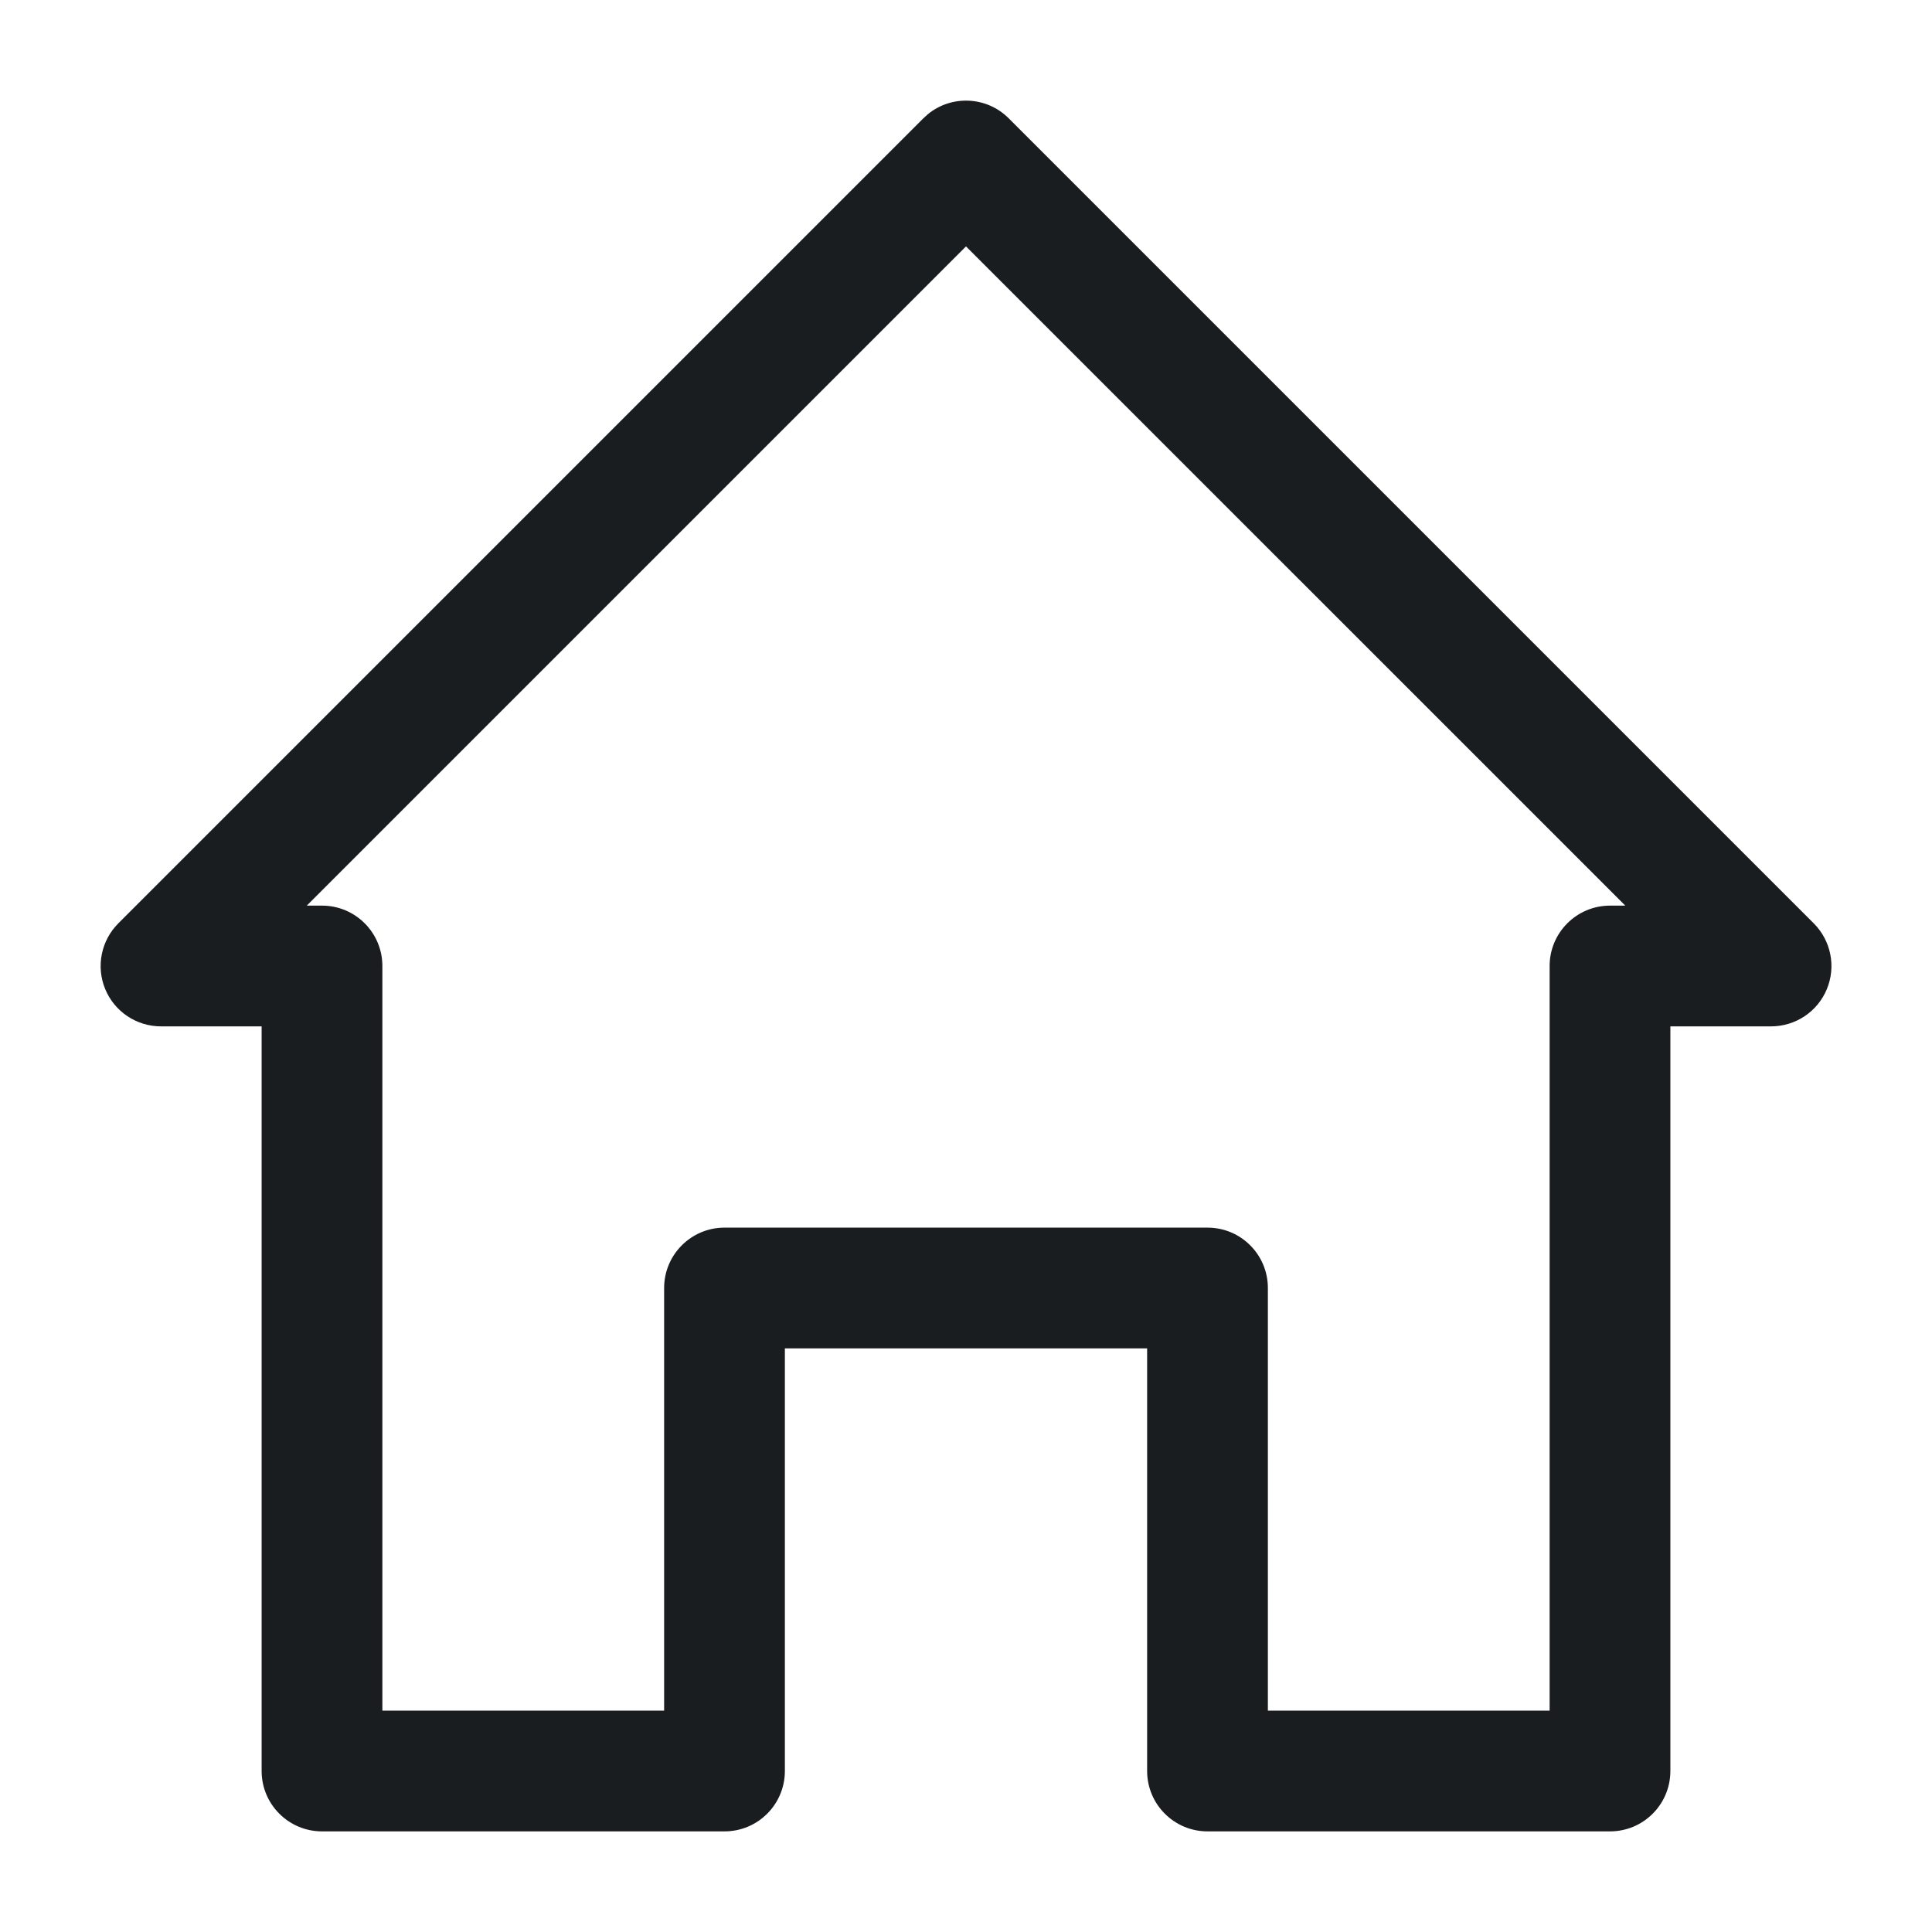
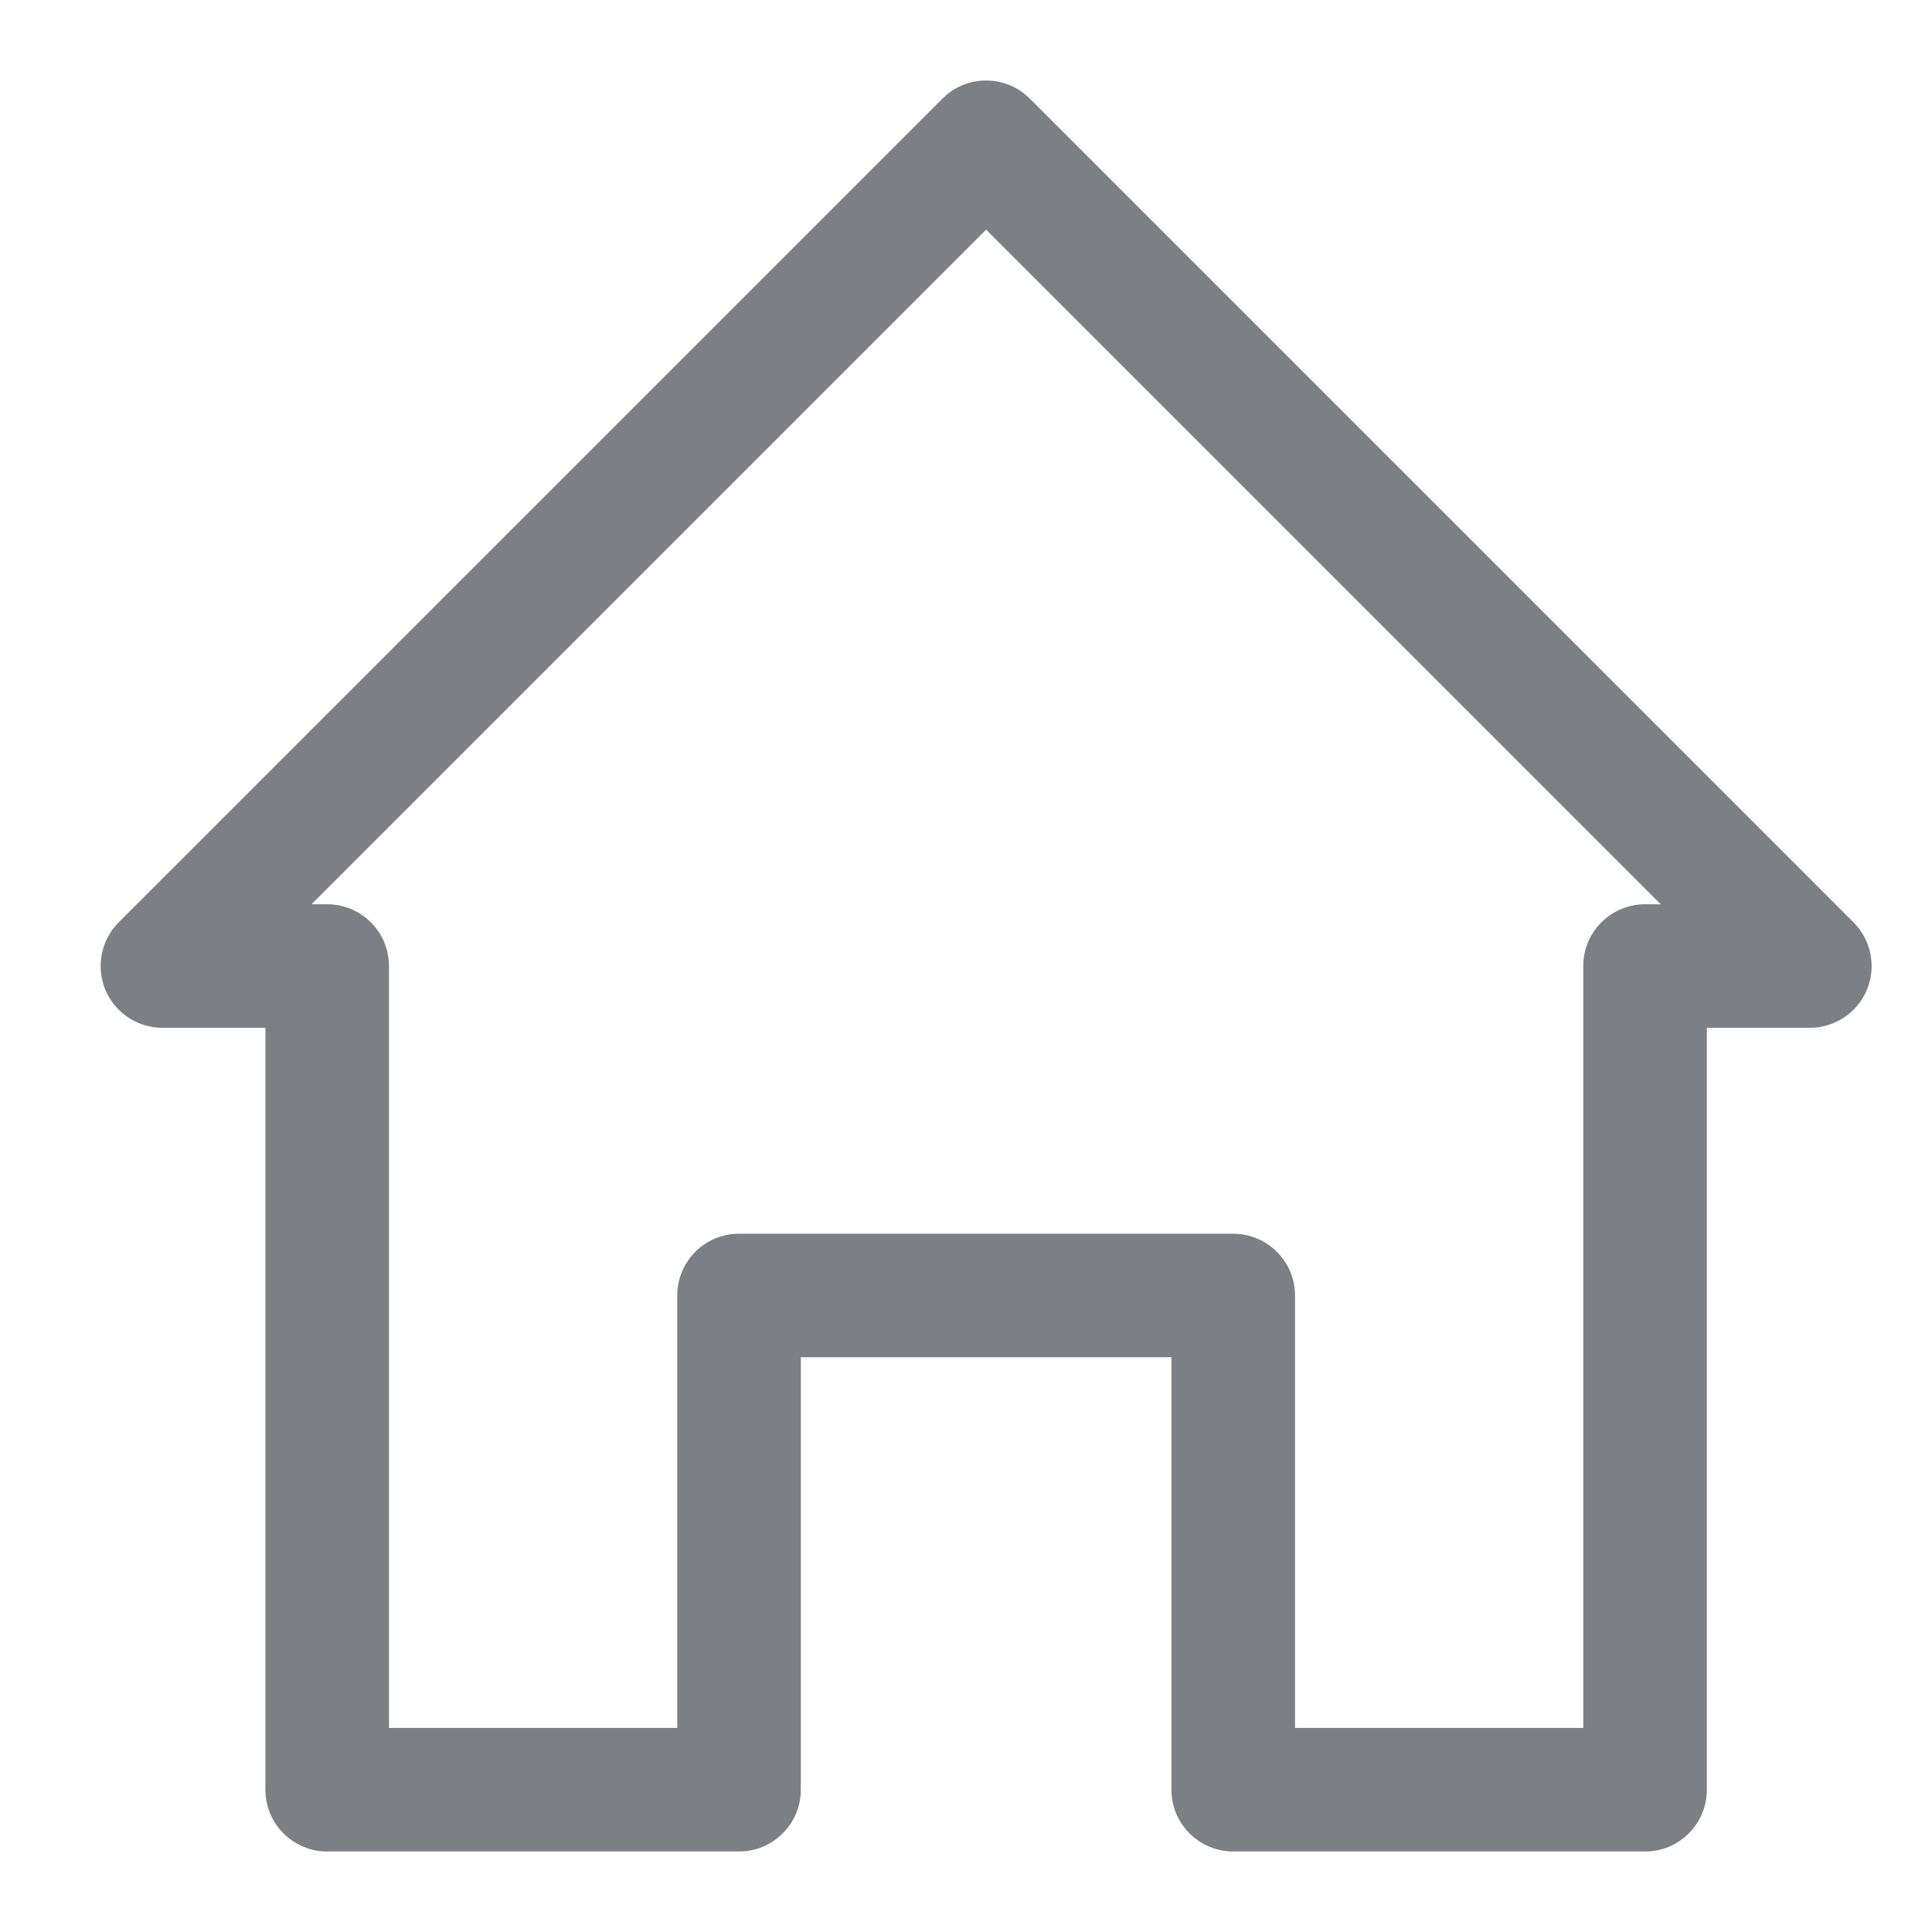
<svg xmlns="http://www.w3.org/2000/svg" width="24" height="24" viewBox="0 0 24 24" fill="none">
-   <path d="M11.527 1.418C11.821 1.178 12.256 1.195 12.531 1.47L22.531 11.47C22.745 11.684 22.81 12.007 22.694 12.287C22.578 12.568 22.304 12.75 22 12.75H20.75V22C20.75 22.414 20.415 22.75 20 22.75H15C14.586 22.75 14.25 22.414 14.25 22V16.75H9.75V22C9.75 22.414 9.415 22.75 9 22.75H4C3.586 22.75 3.25 22.414 3.25 22V12.75H2C1.697 12.75 1.423 12.568 1.307 12.287C1.191 12.007 1.256 11.684 1.47 11.47L11.47 1.47L11.527 1.418ZM3.811 11.25H4C4.415 11.25 4.75 11.586 4.75 12V21.25H8.25V16C8.25 15.586 8.586 15.25 9 15.25H15C15.415 15.25 15.75 15.586 15.75 16V21.25H19.25V12C19.25 11.586 19.586 11.25 20 11.25H20.19L12 3.061L3.811 11.25Z" fill="#1A1D20" />
+   <path d="M11.765 1.172C12.067 0.926 12.512 0.944 12.793 1.225L23.025 11.457C23.244 11.677 23.311 12.007 23.192 12.294C23.073 12.581 22.793 12.768 22.482 12.768H21.203V22.233C21.203 22.656 20.86 23 20.436 23H15.32C14.896 23 14.552 22.656 14.552 22.233V16.86H9.948V22.233C9.948 22.656 9.604 23 9.18 23H4.064C3.64 23 3.297 22.656 3.297 22.233V12.768H2.018C1.707 12.768 1.427 12.581 1.308 12.294C1.19 12.007 1.256 11.677 1.475 11.457L11.707 1.225L11.765 1.172ZM3.87 11.233H4.064C4.488 11.233 4.832 11.576 4.832 12V21.465H8.413V16.093C8.413 15.669 8.756 15.326 9.18 15.326H15.32C15.743 15.326 16.087 15.669 16.087 16.093V21.465H19.668V12C19.668 11.576 20.012 11.233 20.436 11.233H20.63L12.25 2.853L3.87 11.233Z" fill="#7C8085" />
</svg>
